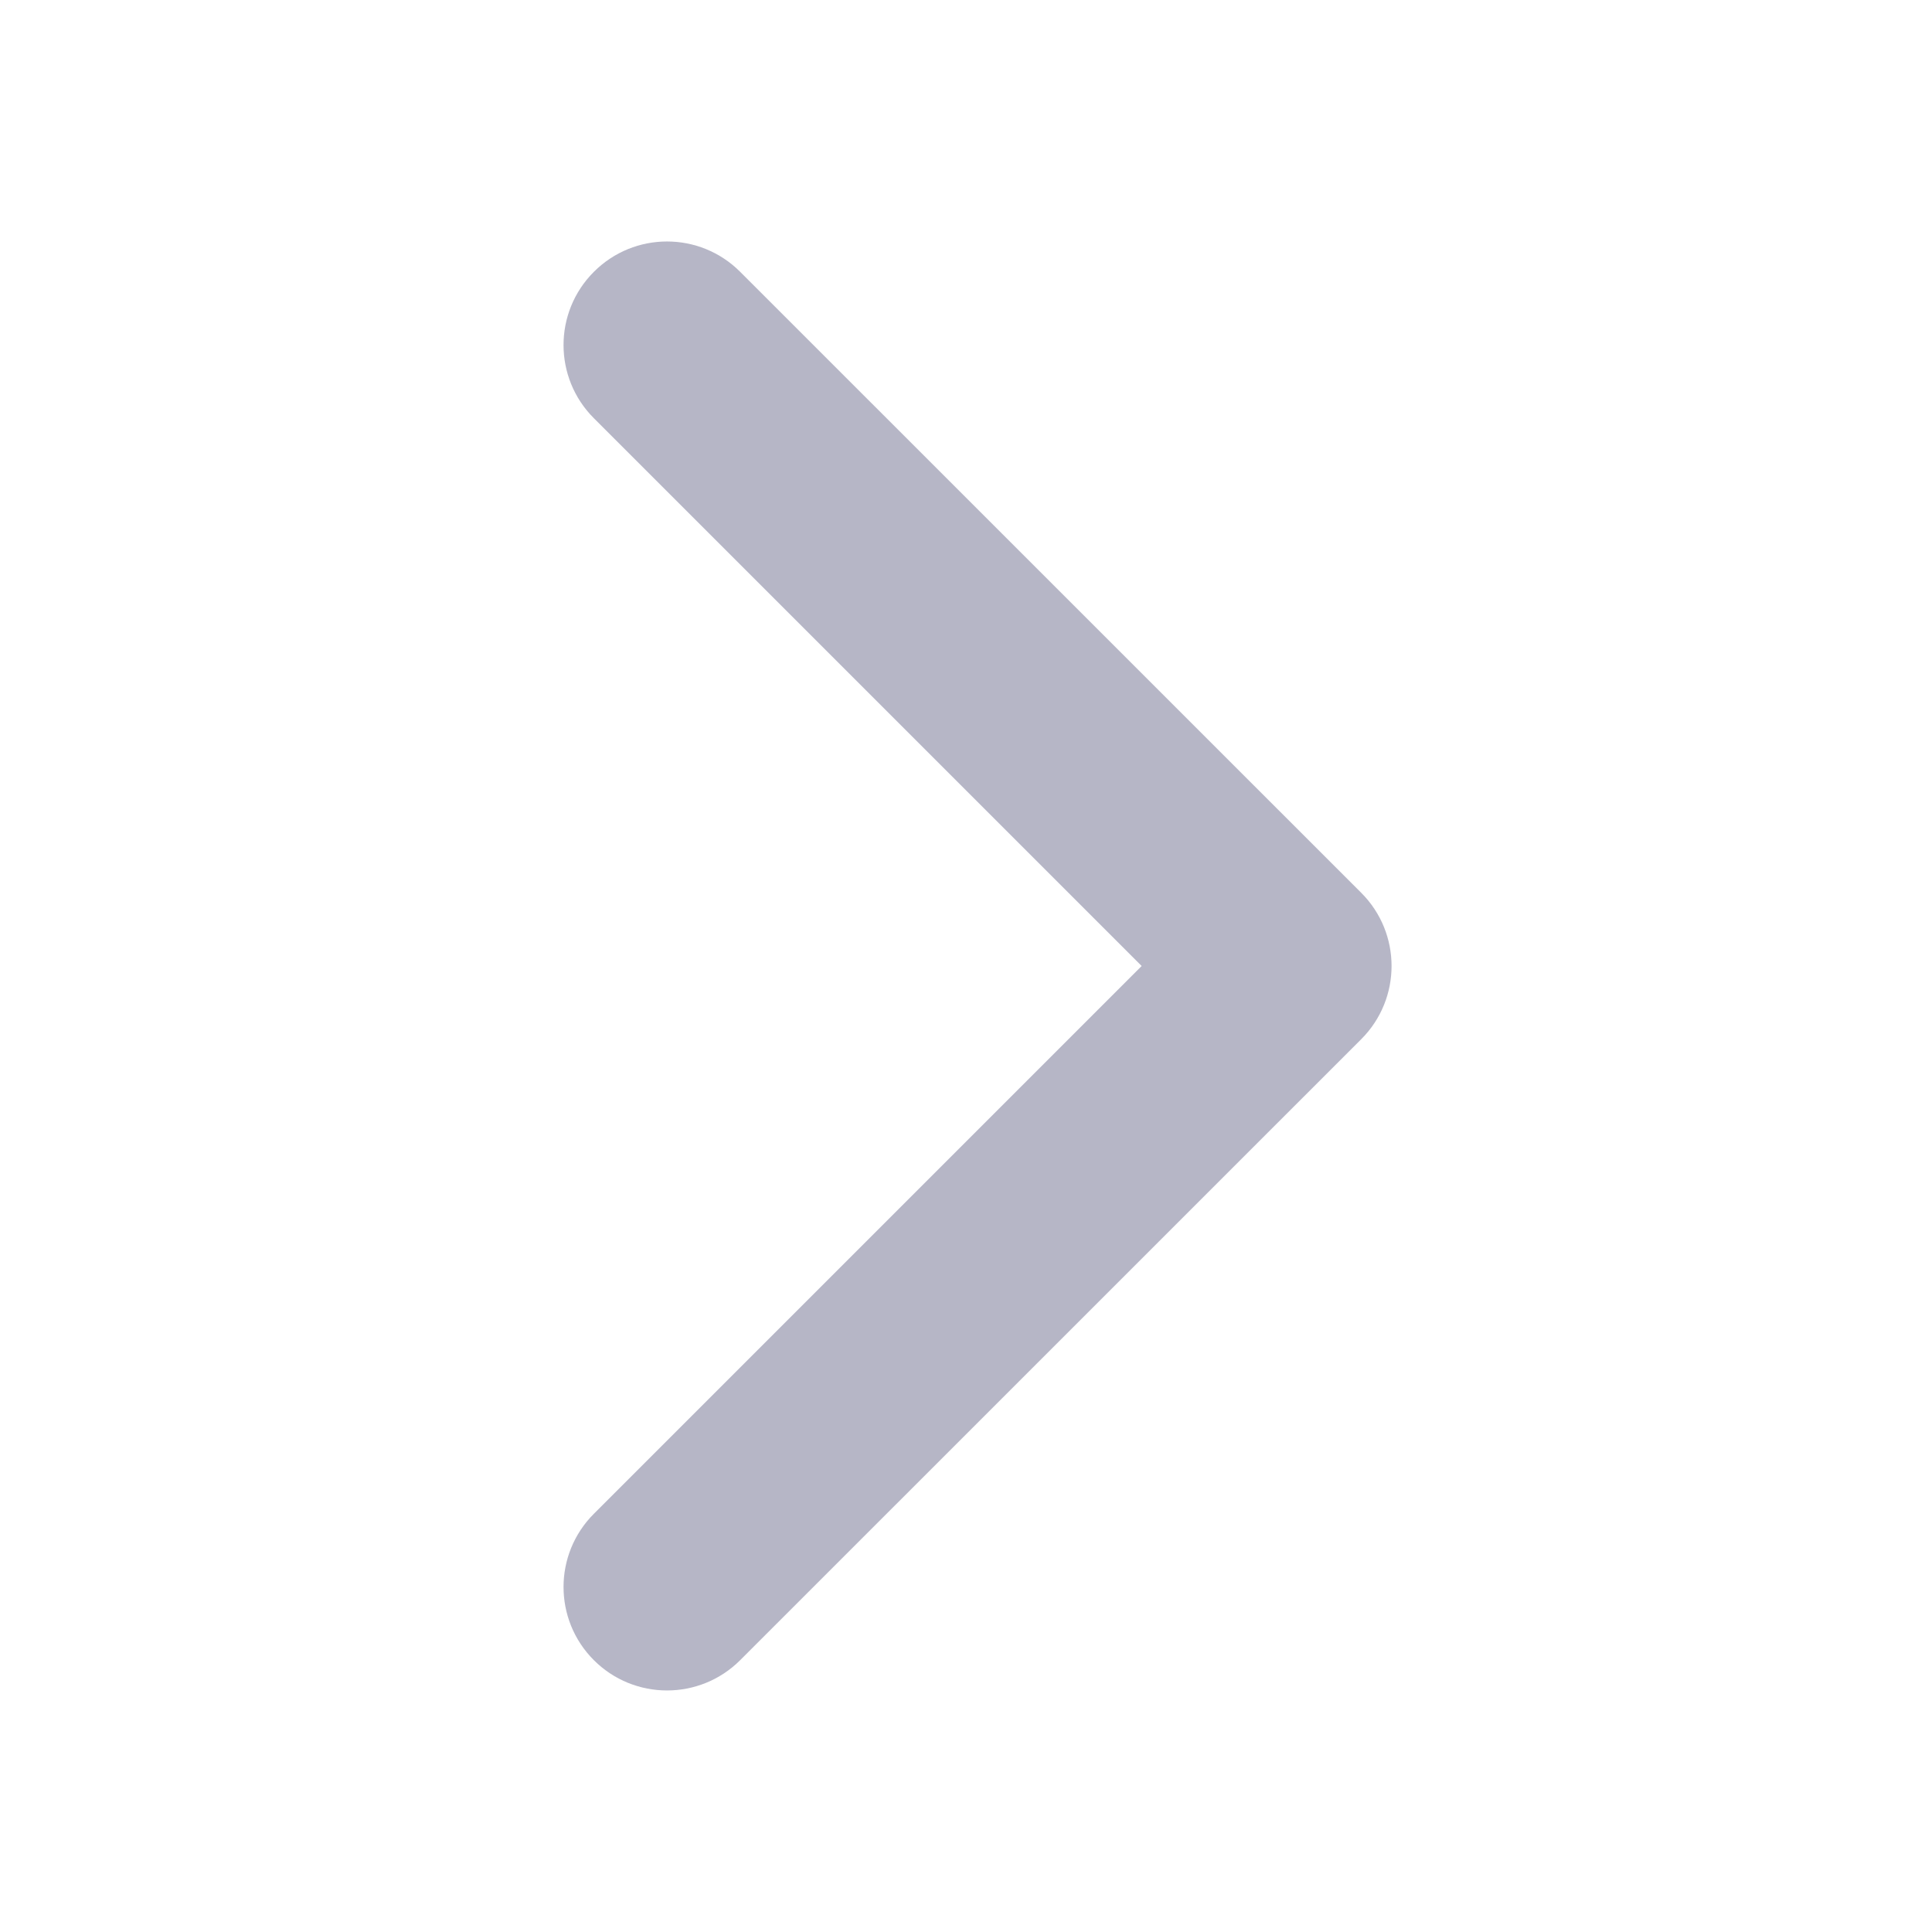
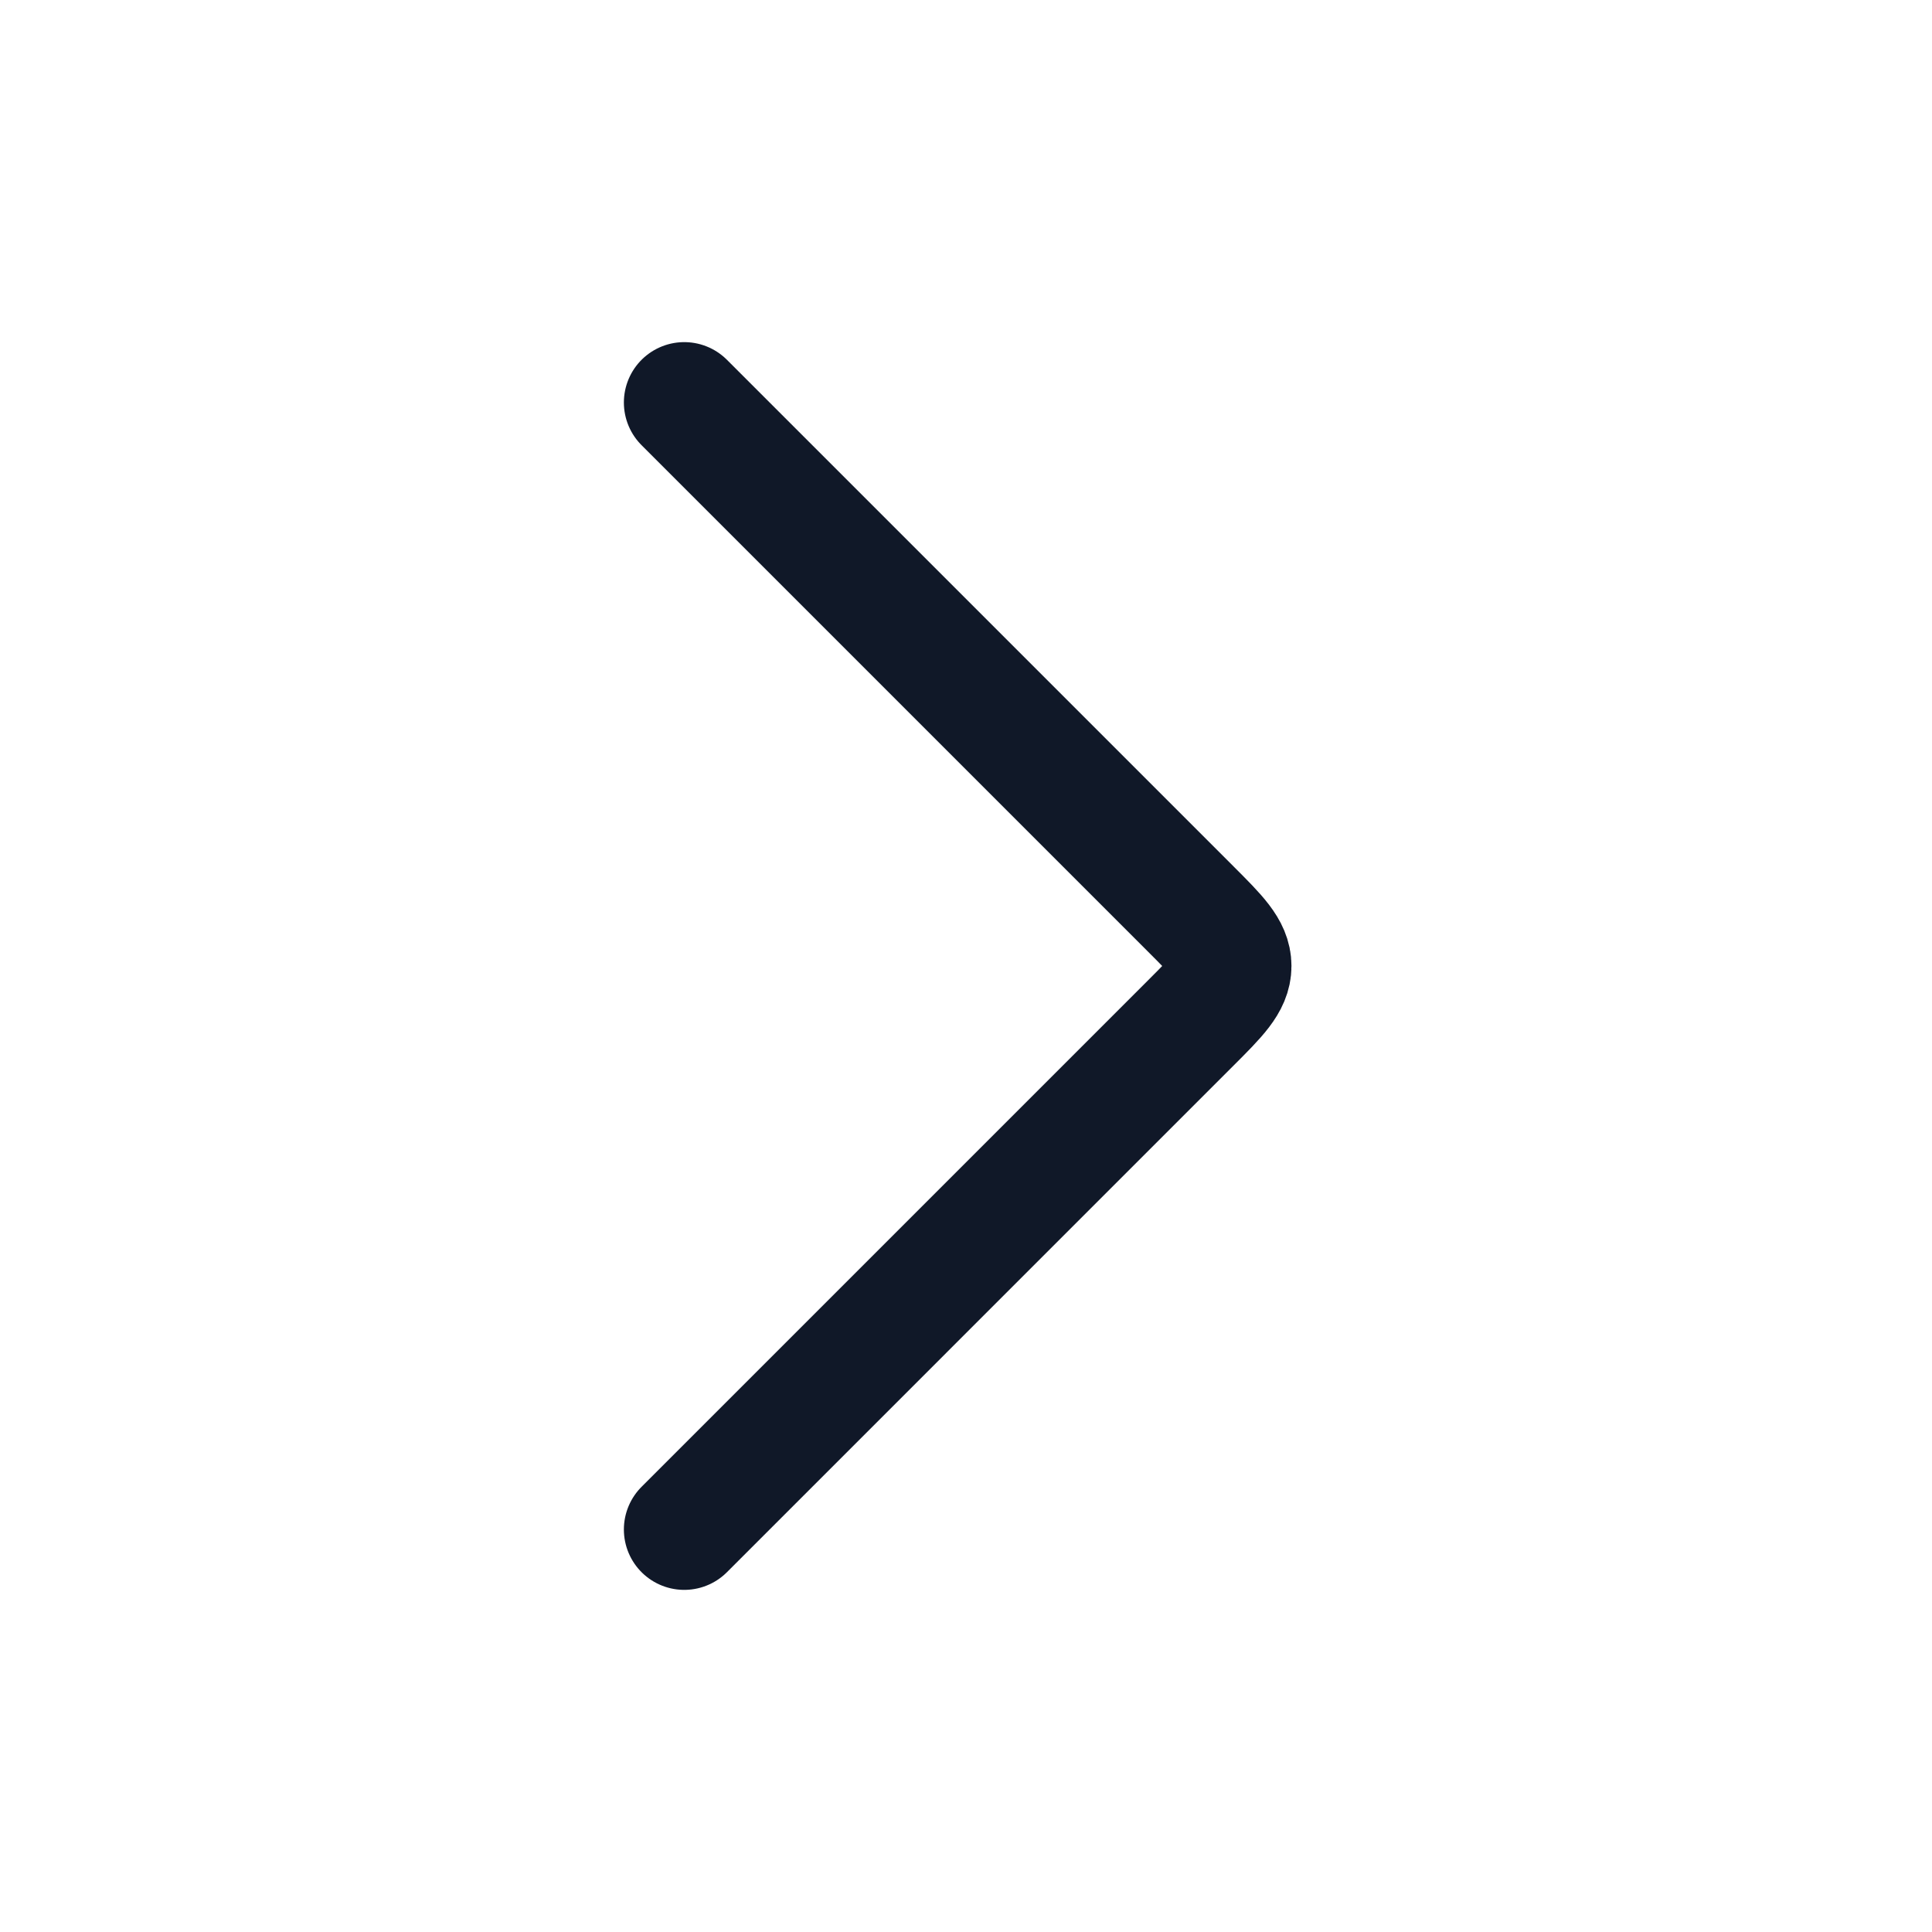
<svg xmlns="http://www.w3.org/2000/svg" width="24" height="24" viewBox="0 0 24 24" fill="none">
-   <path fill-rule="evenodd" clip-rule="evenodd" d="M7.377 3.377C7.879 2.874 8.693 2.874 9.195 3.377L16.91 11.091C17.412 11.593 17.412 12.407 16.91 12.909L9.195 20.623C8.693 21.125 7.879 21.125 7.377 20.623C6.875 20.121 6.875 19.307 7.377 18.805L14.182 12L7.377 5.195C6.875 4.693 6.875 3.879 7.377 3.377Z" fill="#B6B6C6" />
+   <path d="M8.5 5L14.793 11.293C15.126 11.626 15.293 11.793 15.293 12C15.293 12.207 15.126 12.374 14.793 12.707L8.5 19" stroke="#101828" stroke-width="1.5" stroke-linecap="round" />
</svg>
